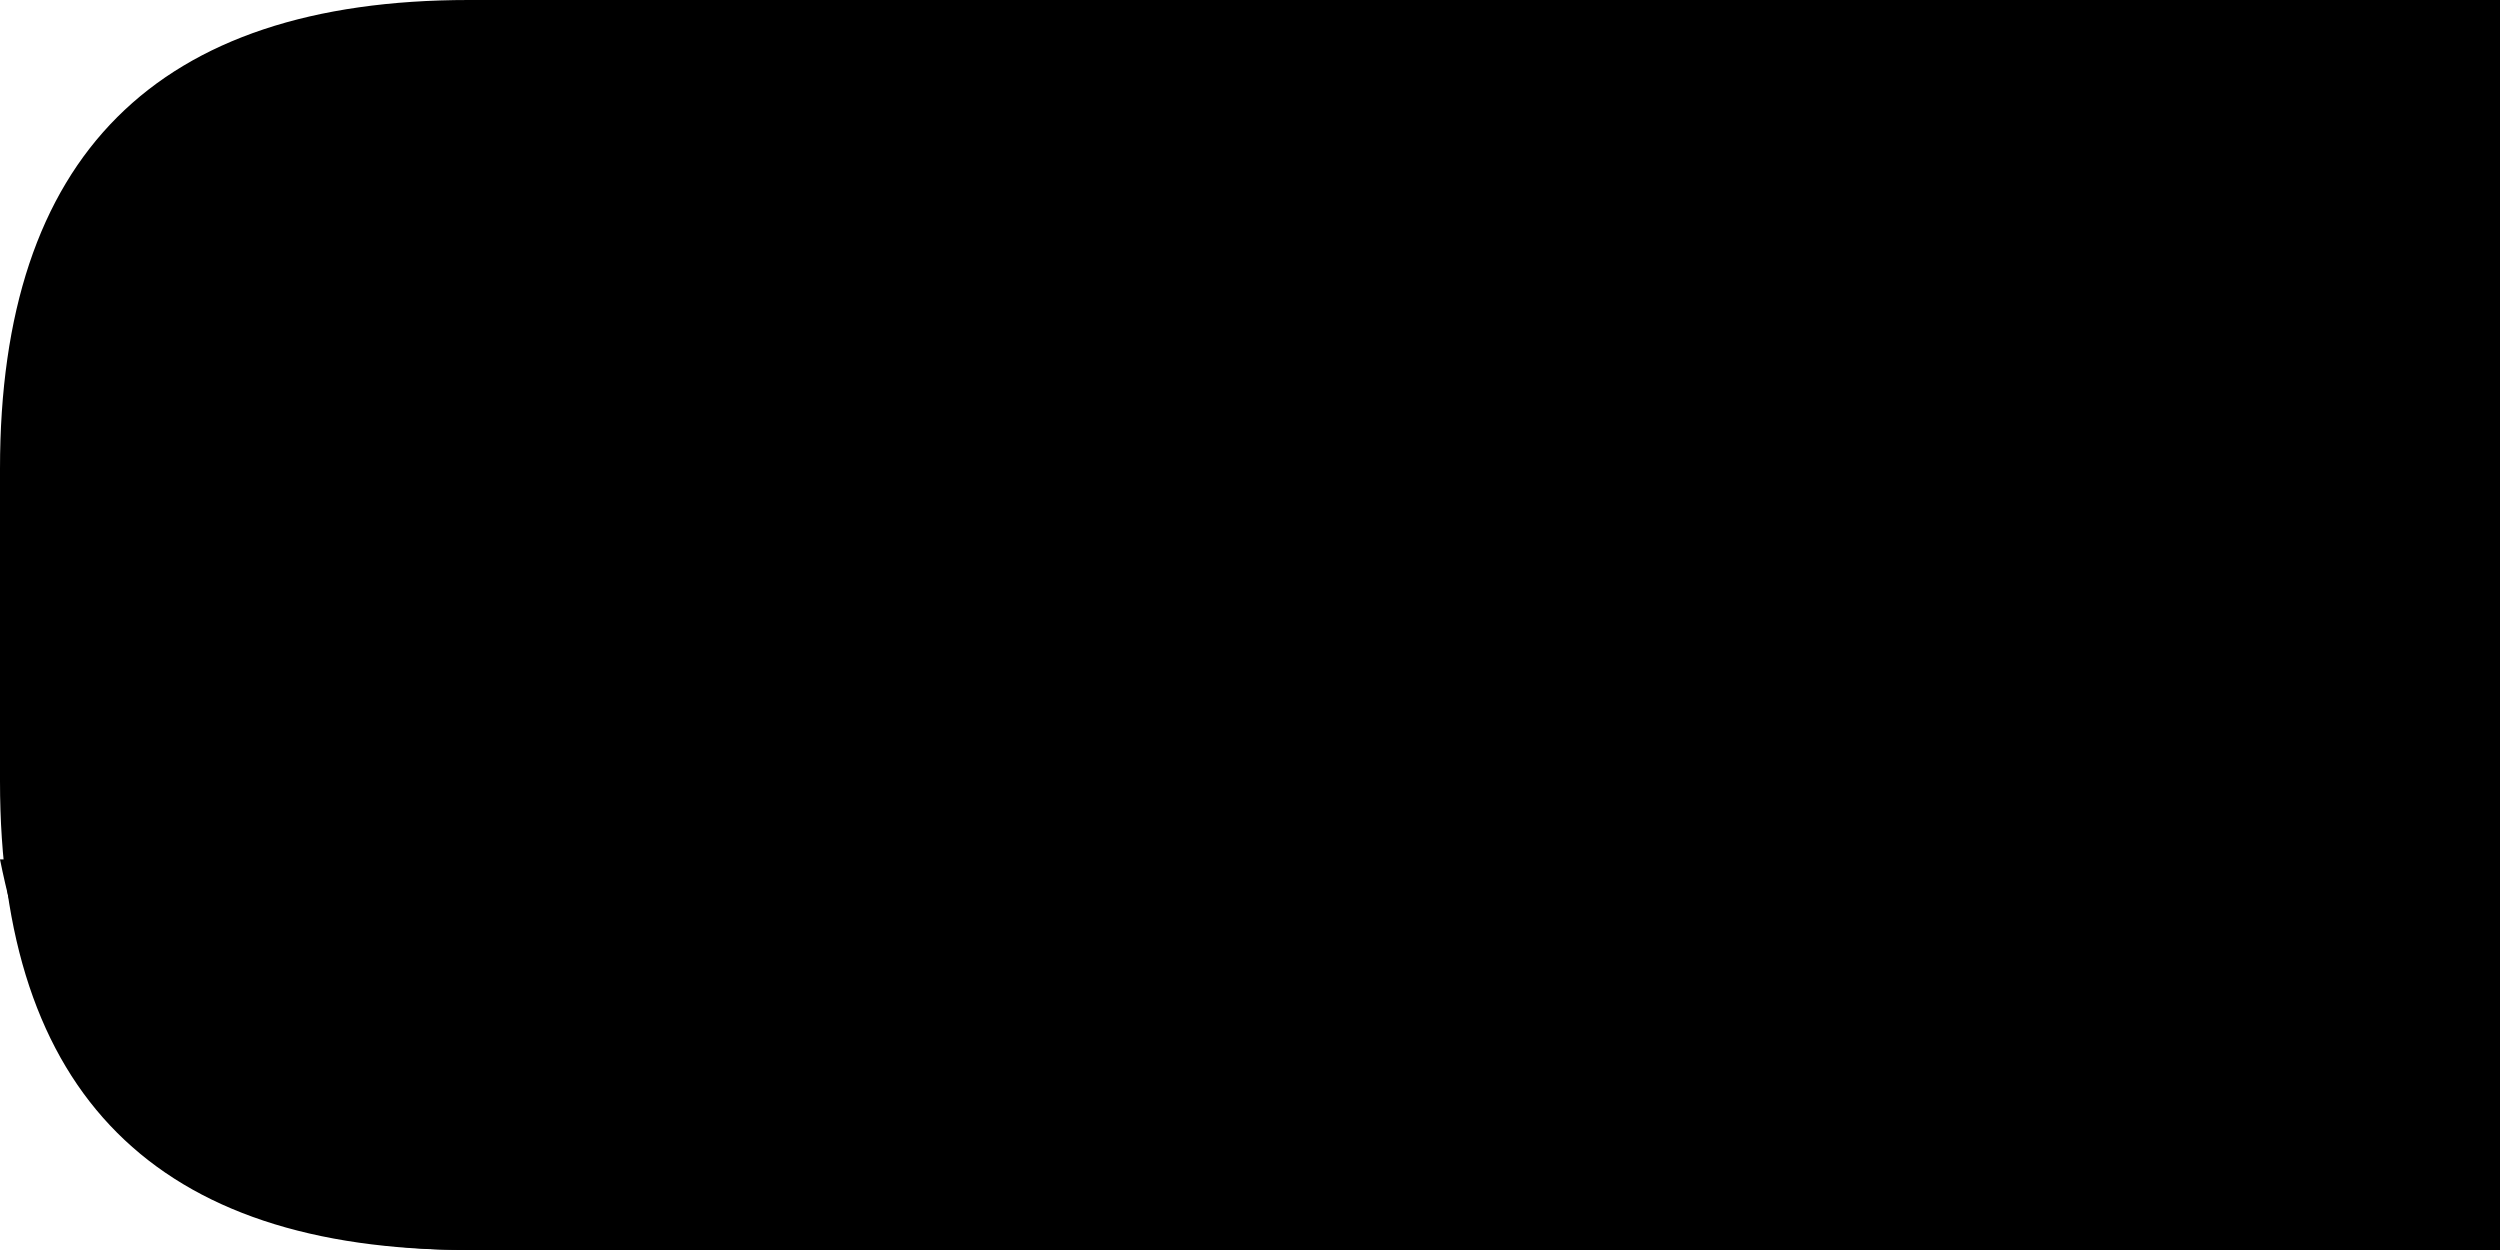
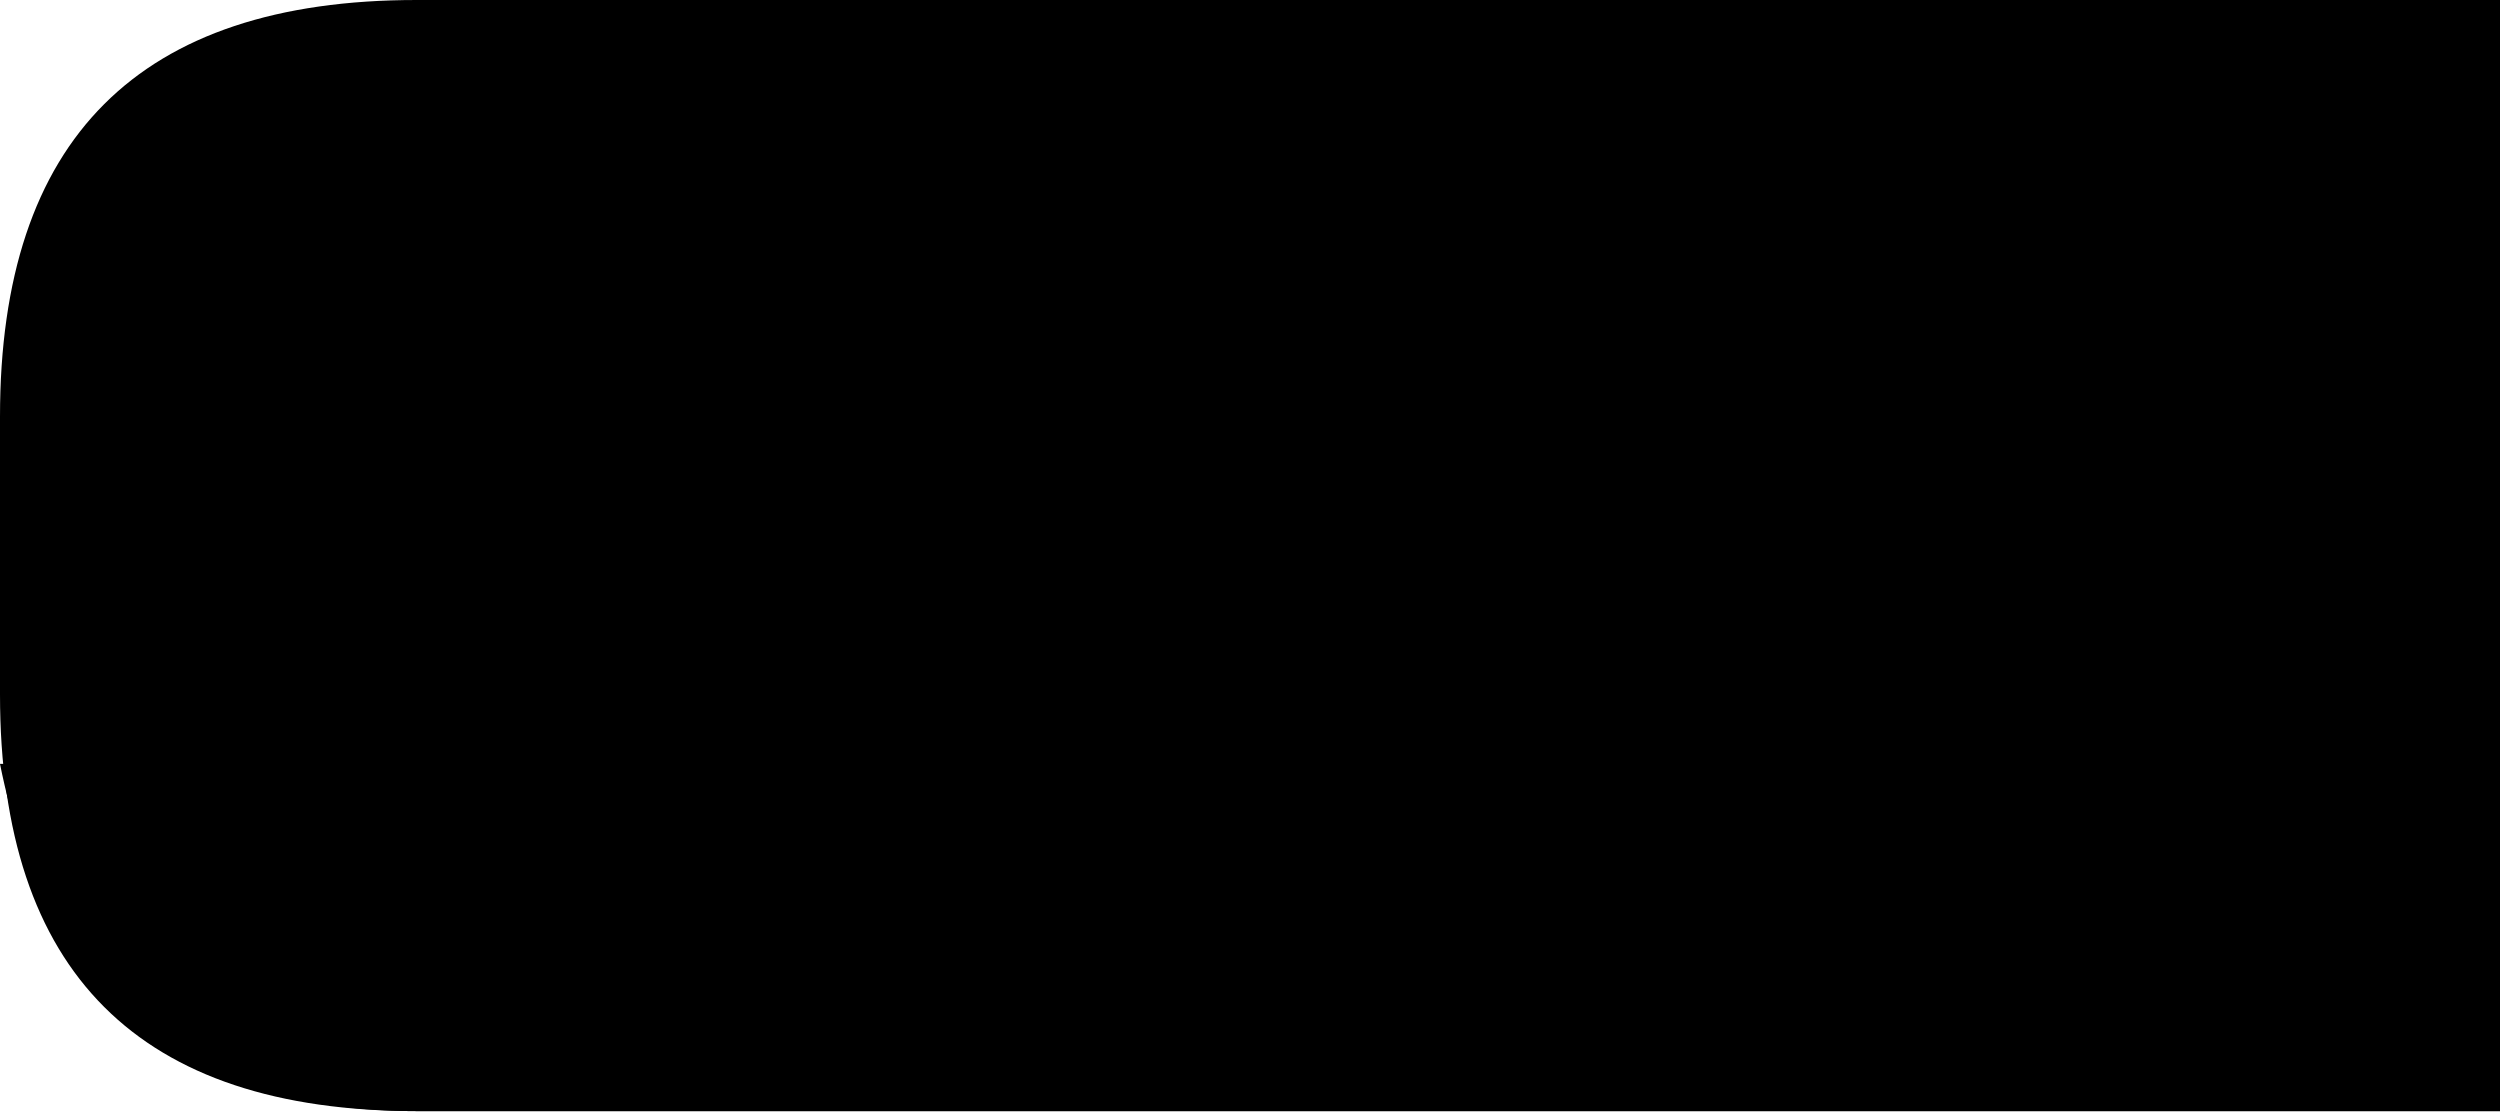
- <svg xmlns="http://www.w3.org/2000/svg" viewBox="0 0 16 8" width="16" height="8">
-   <path class="f-platform" d="M3 0 H16 V8 H3 Q0 8 0 5 V3 Q0 0 3 0 Z" />
-   <path class="f-platformEdge" d="M0 5.5 Q0.5 8 3 8 H16 V5.5 Z" />
-   <rect class="f-highlight" x="2.5" y="1" width="13.5" height="1" opacity="0.3" />
+ <svg xmlns="http://www.w3.org/2000/svg" viewBox="0 0 18 8" width="18" height="8">
+   <path class="f-platform" d="M3 0 H18 V8 H3 Q0 8 0 5 V3 Q0 0 3 0 Z" />
+   <path class="f-platformEdge" d="M0 5.5 Q0.5 8 3 8 H18 V5.5 Z" />
+   <rect class="f-highlight" x="2.5" y="1" width="15.5" height="1" opacity="0.3" />
</svg>
